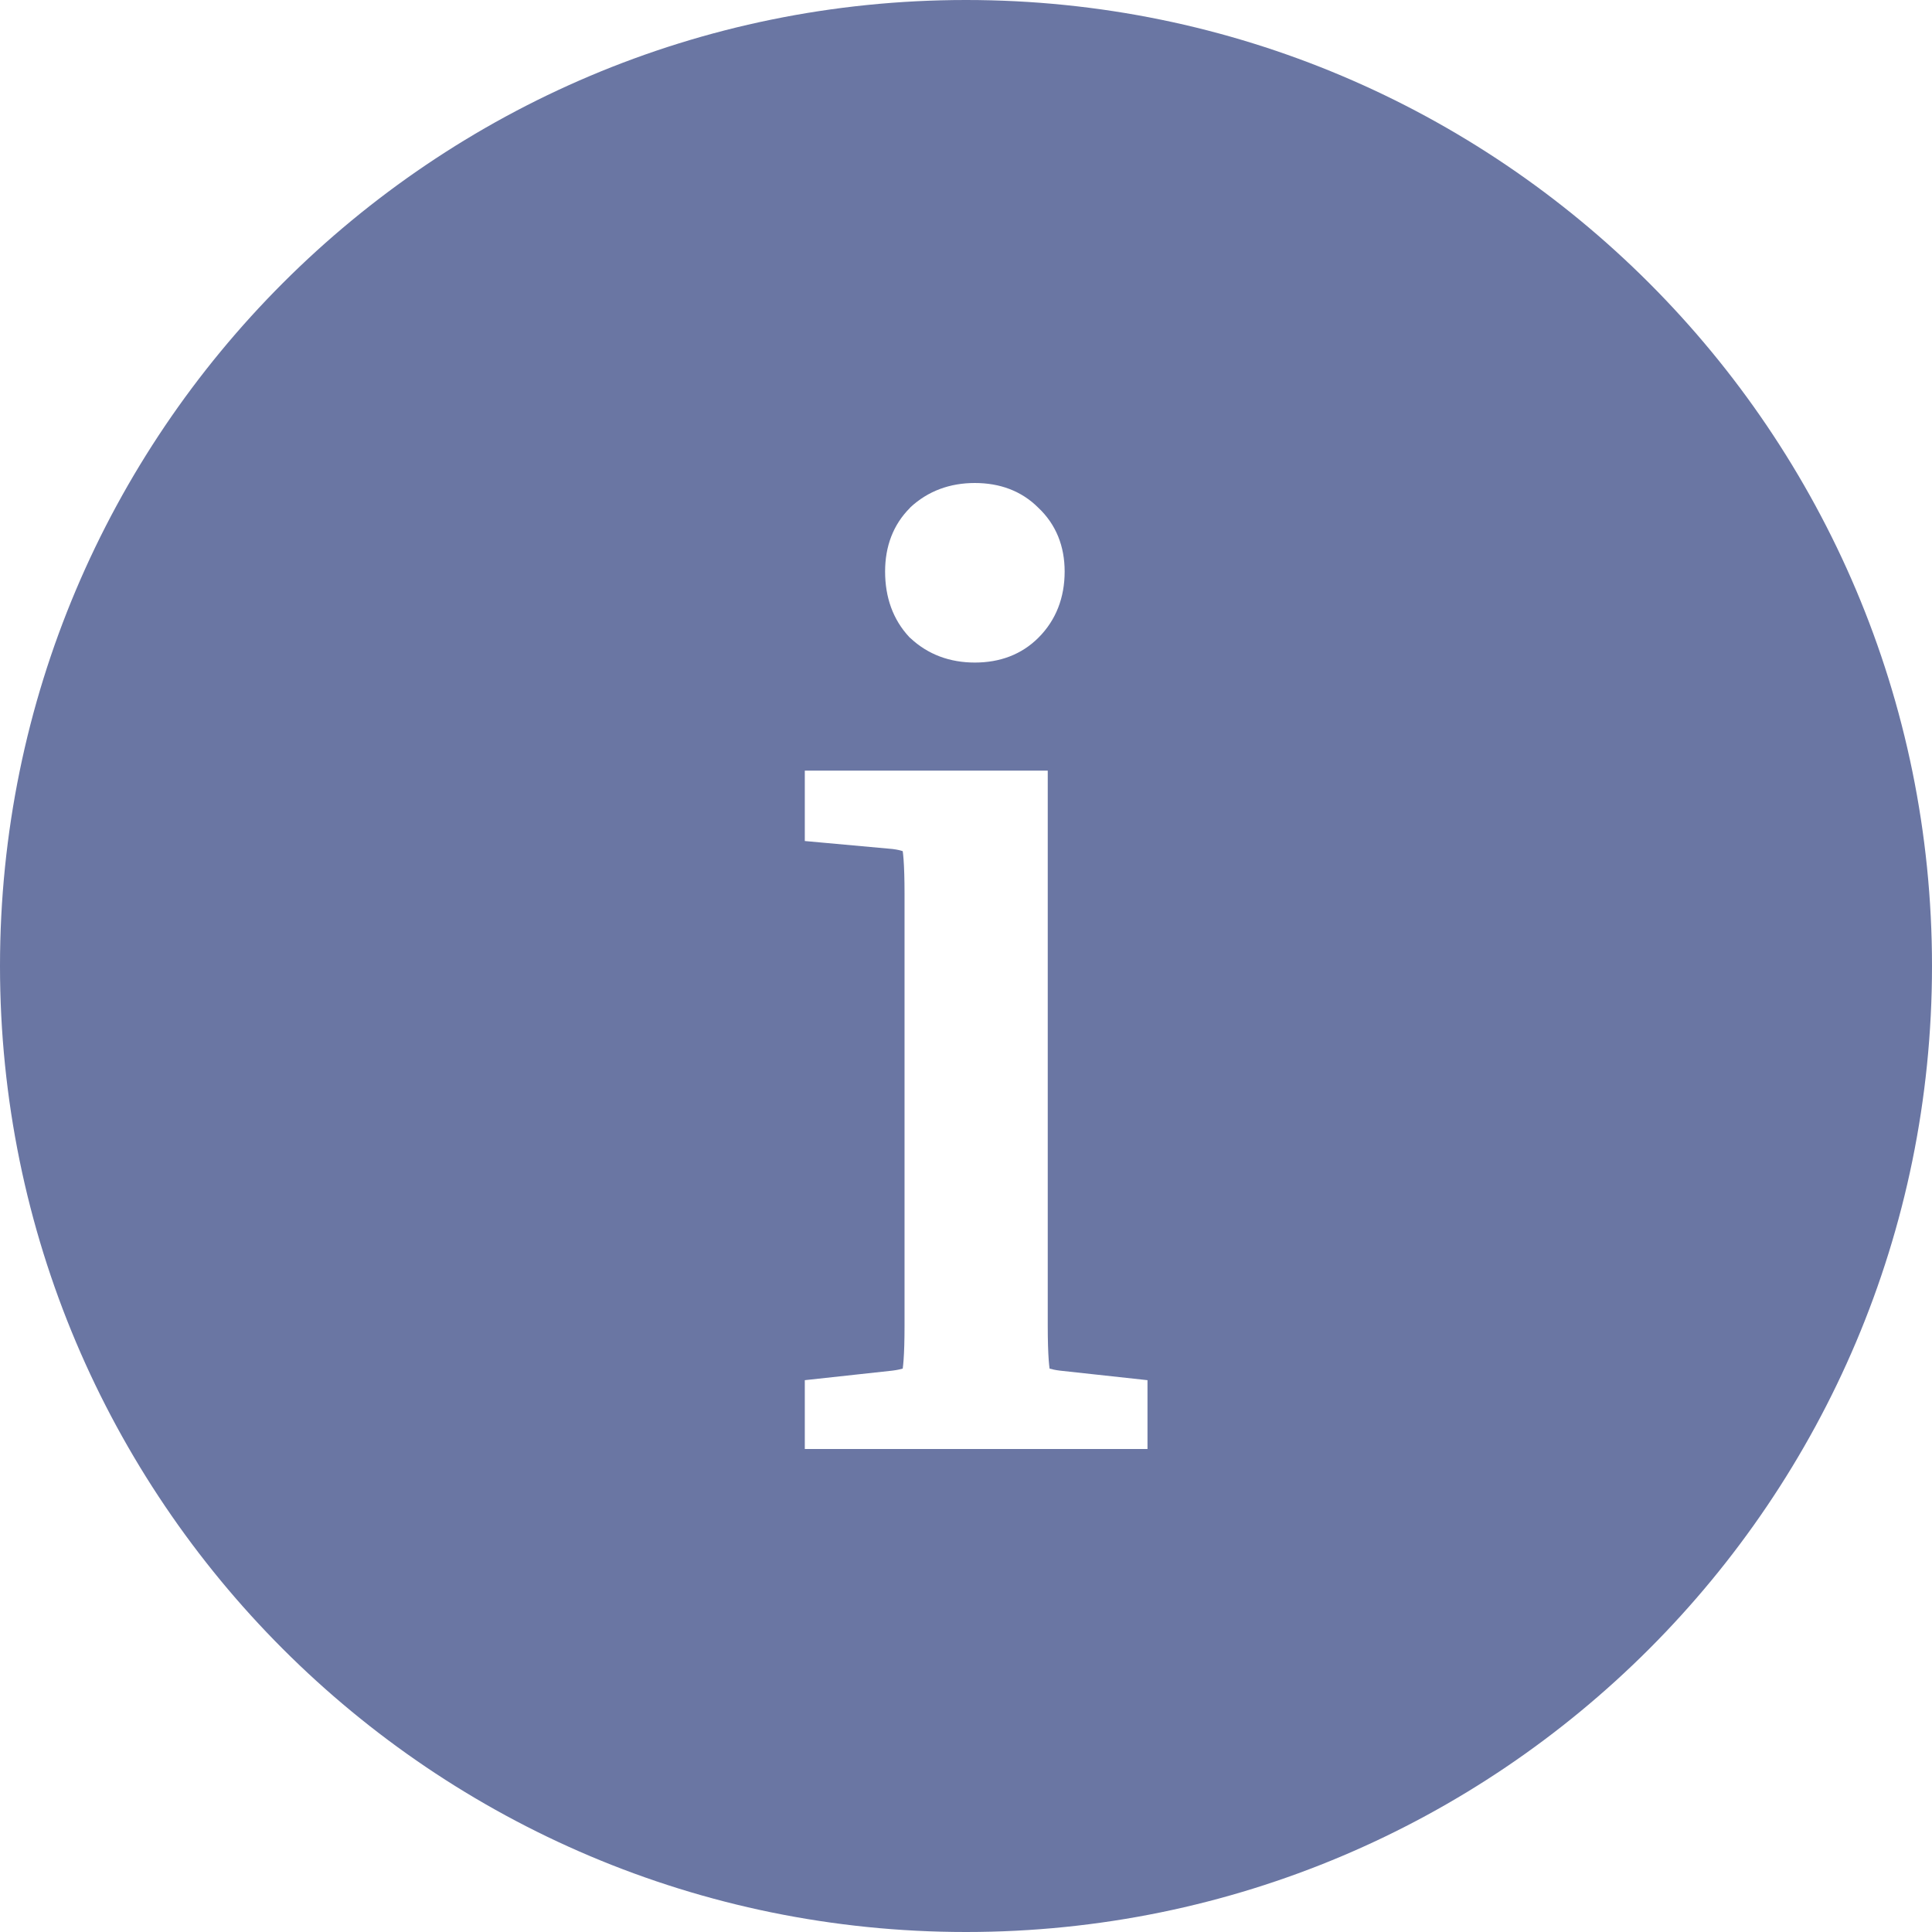
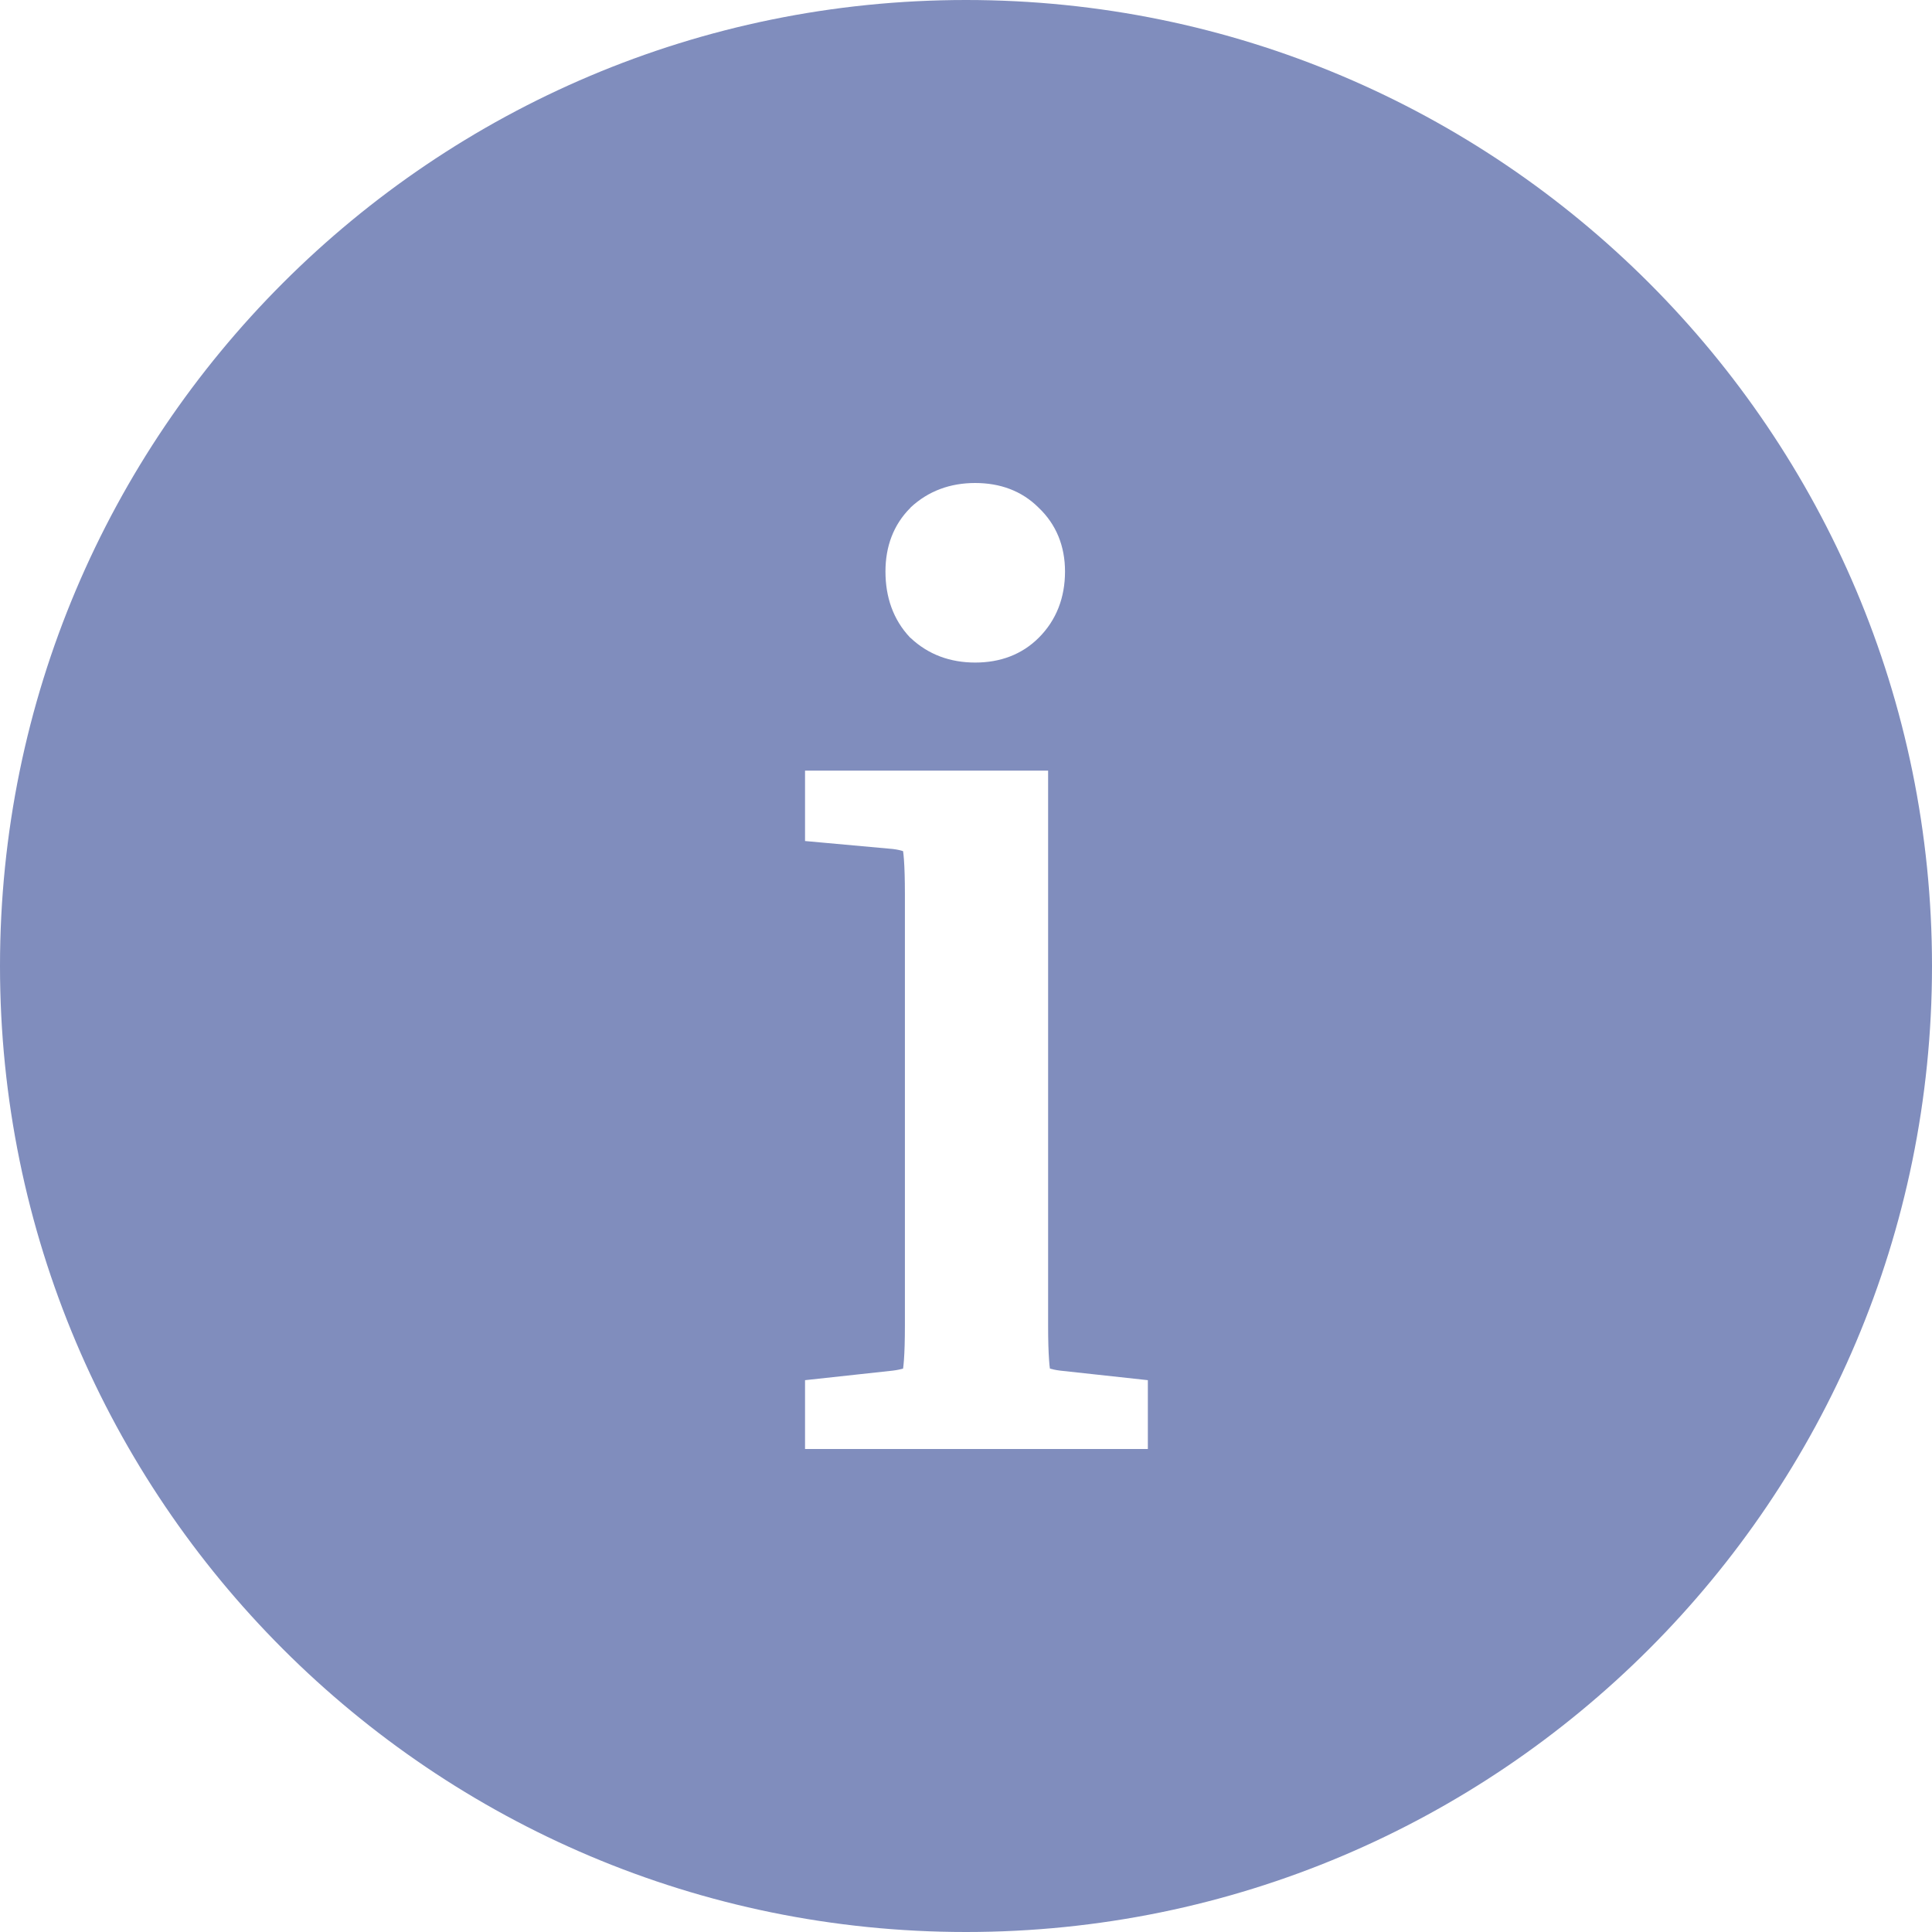
<svg xmlns="http://www.w3.org/2000/svg" width="16" height="16" viewBox="0 0 16 16" fill="none">
-   <path fill-rule="evenodd" clip-rule="evenodd" d="M8 16C12.418 16 16 12.418 16 8C16 3.582 12.418 0 8 0C3.582 0 0 3.582 0 8C0 12.418 3.582 16 8 16ZM7.539 4.202C7.685 4.066 7.867 4 8.073 4C8.279 4 8.459 4.065 8.598 4.204C8.746 4.343 8.817 4.524 8.817 4.733C8.817 4.948 8.746 5.135 8.6 5.281C8.46 5.421 8.28 5.487 8.073 5.487C7.867 5.487 7.685 5.421 7.539 5.284L7.532 5.278C7.394 5.131 7.33 4.945 7.33 4.733C7.33 4.526 7.396 4.346 7.536 4.206L7.539 4.202ZM6.665 6.382H8.677V10.978C8.677 11.101 8.68 11.196 8.685 11.264C8.687 11.294 8.69 11.317 8.692 11.334C8.709 11.339 8.737 11.346 8.778 11.351L9.503 11.43V12H6.665V11.43L7.39 11.351C7.431 11.346 7.459 11.339 7.476 11.334C7.478 11.317 7.481 11.294 7.483 11.264C7.488 11.196 7.491 11.101 7.491 10.978V7.404C7.491 7.281 7.488 7.186 7.483 7.118C7.481 7.088 7.478 7.065 7.476 7.049C7.459 7.043 7.432 7.036 7.391 7.031L6.665 6.965V6.382Z" fill="#6A76A3" />
+   <path fill-rule="evenodd" clip-rule="evenodd" d="M8 16C12.418 16 16 12.418 16 8C16 3.582 12.418 0 8 0C3.582 0 0 3.582 0 8C0 12.418 3.582 16 8 16ZM7.542 4.202C7.688 4.066 7.869 4 8.076 4C8.282 4 8.462 4.065 8.601 4.204C8.748 4.343 8.82 4.524 8.82 4.733C8.82 4.948 8.749 5.135 8.603 5.281C8.463 5.421 8.283 5.487 8.076 5.487C7.869 5.487 7.688 5.421 7.542 5.284L7.535 5.278C7.397 5.131 7.333 4.945 7.333 4.733C7.333 4.526 7.399 4.346 7.539 4.206L7.542 4.202ZM6.667 6.382H8.68V10.978C8.68 11.101 8.683 11.196 8.688 11.264C8.69 11.294 8.692 11.317 8.695 11.334C8.712 11.339 8.74 11.346 8.781 11.351L9.506 11.43V12H6.667V11.43L7.393 11.351C7.434 11.346 7.462 11.339 7.479 11.334C7.481 11.317 7.484 11.294 7.486 11.264C7.491 11.196 7.494 11.101 7.494 10.978V7.404C7.494 7.281 7.491 7.186 7.486 7.118C7.484 7.088 7.481 7.065 7.479 7.049C7.462 7.043 7.435 7.036 7.394 7.031L6.667 6.965V6.382Z" fill="#808DBD" />
</svg>
